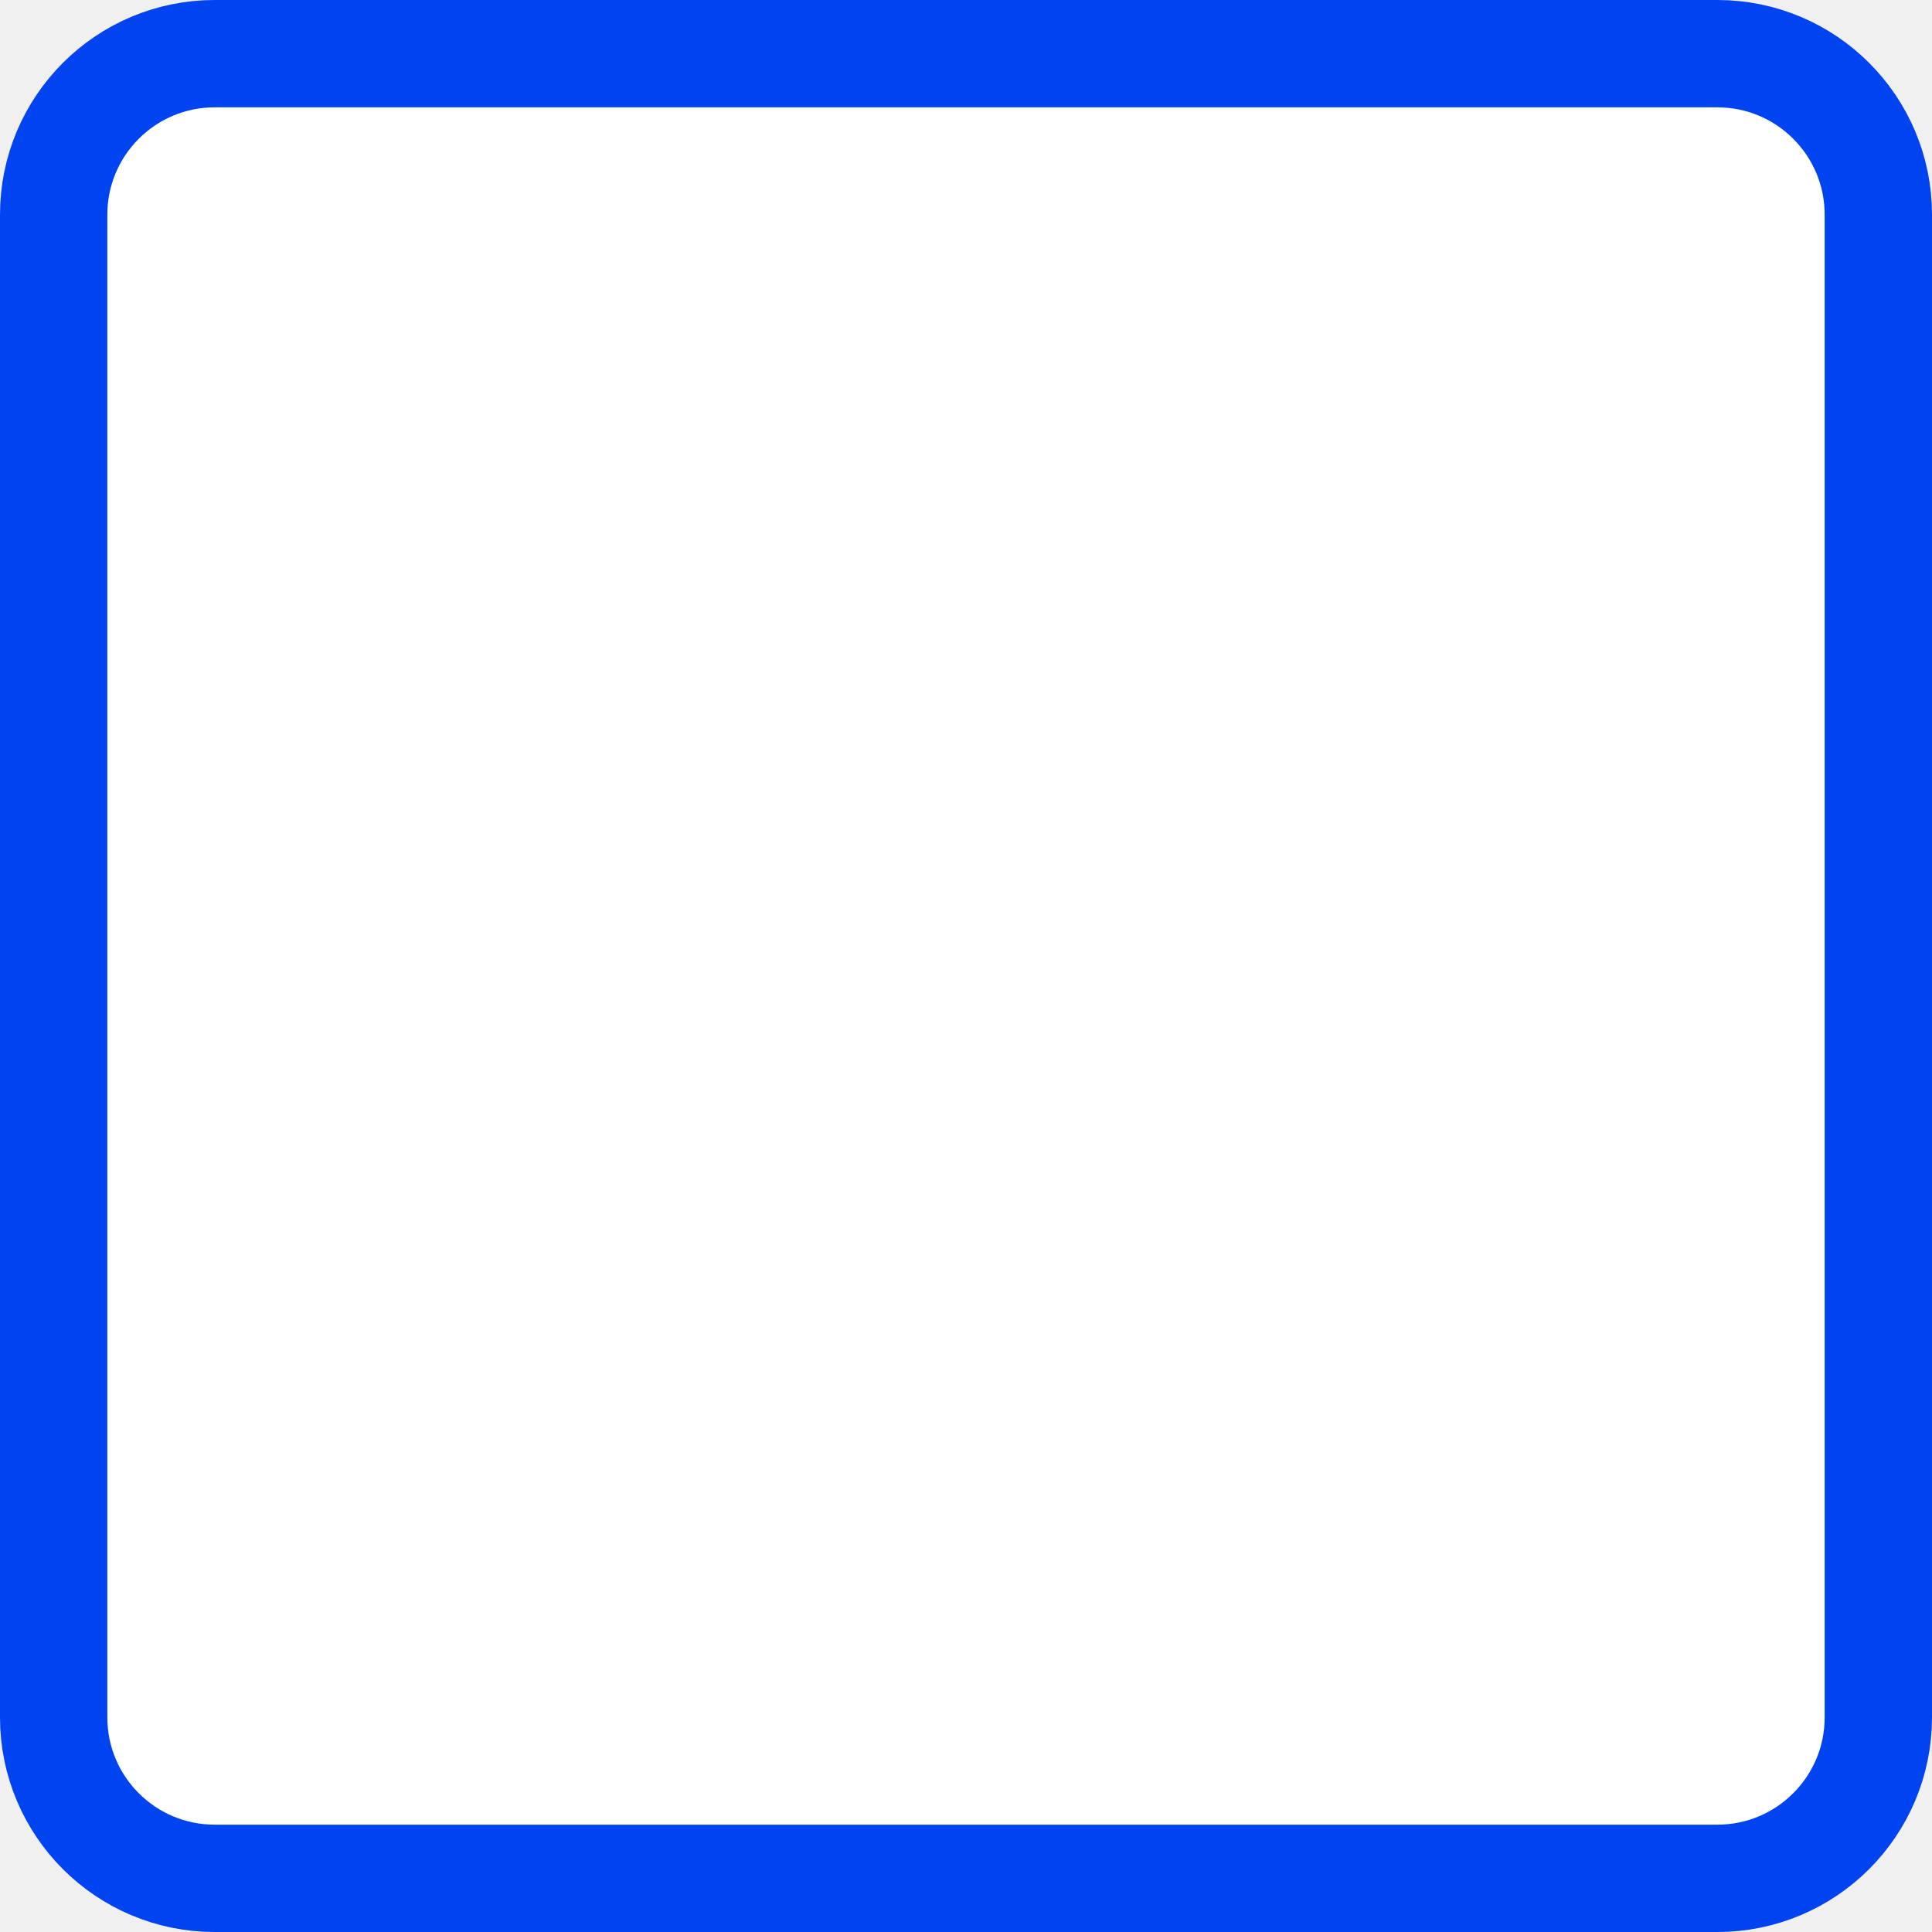
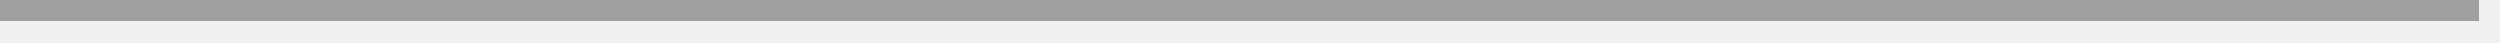
- <svg xmlns="http://www.w3.org/2000/svg" version="1.1" width="18px" height="18px" viewBox="32 52  18 18">
-   <path d="M 32.5 54  A 1.5 1.5 0 0 1 34 52.5 L 48 52.5  A 1.5 1.5 0 0 1 49.5 54 L 49.5 68  A 1.5 1.5 0 0 1 48 69.5 L 34 69.5  A 1.5 1.5 0 0 1 32.5 68 L 32.5 54  Z " fill-rule="nonzero" fill="#ffffff" stroke="none" />
-   <path d="M 32.5 54  A 1.5 1.5 0 0 1 34 52.5 L 48 52.5  A 1.5 1.5 0 0 1 49.5 54 L 49.5 68  A 1.5 1.5 0 0 1 48 69.5 L 34 69.5  A 1.5 1.5 0 0 1 32.5 68 L 32.5 54  Z " stroke-width="1" stroke="#0043f0" fill="none" />
+ <svg xmlns="http://www.w3.org/2000/svg" version="1.1" width="119px" height="2px">
+   <g transform="matrix(1 0 0 1 -15 -59 )">
+     <path d="M 15 59.5  L 133 59.5  " stroke-width="1" stroke="#9f9f9f" fill="none" />
+   </g>
</svg>
